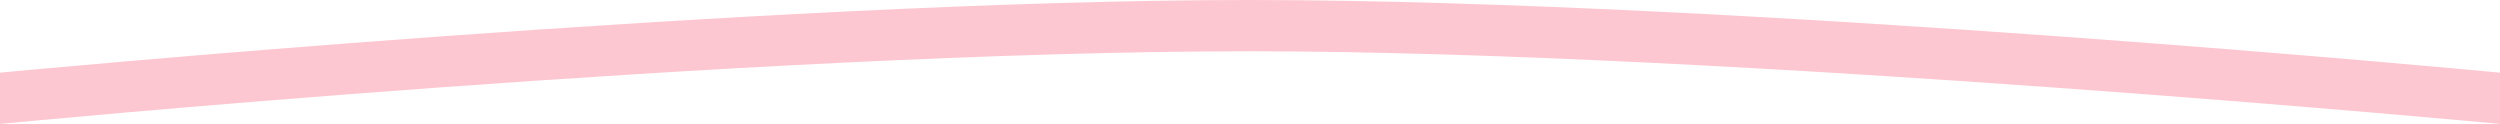
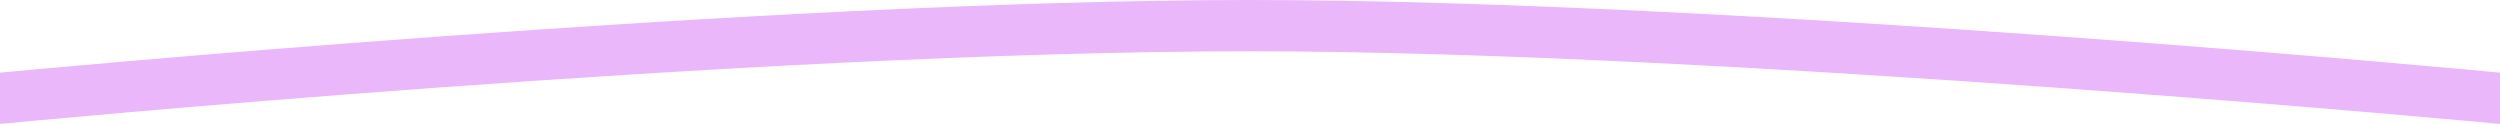
<svg xmlns="http://www.w3.org/2000/svg" width="585" height="29" viewBox="0 0 585 29" fill="none">
-   <path d="M585 29V17C585 17 406.824 0 292.5 0C178.176 0 0 17 0 17V29C0 29 175.5 12 292.5 12C404.724 12 585 29 585 29Z" fill="#F84565" fill-opacity="0.3" />
+   <path d="M585 29V17C585 17 406.824 0 292.5 0C178.176 0 0 17 0 17V29C0 29 175.5 12 292.5 12C404.724 12 585 29 585 29Z" fill="#b50fed" fill-opacity="0.3" />
</svg>
